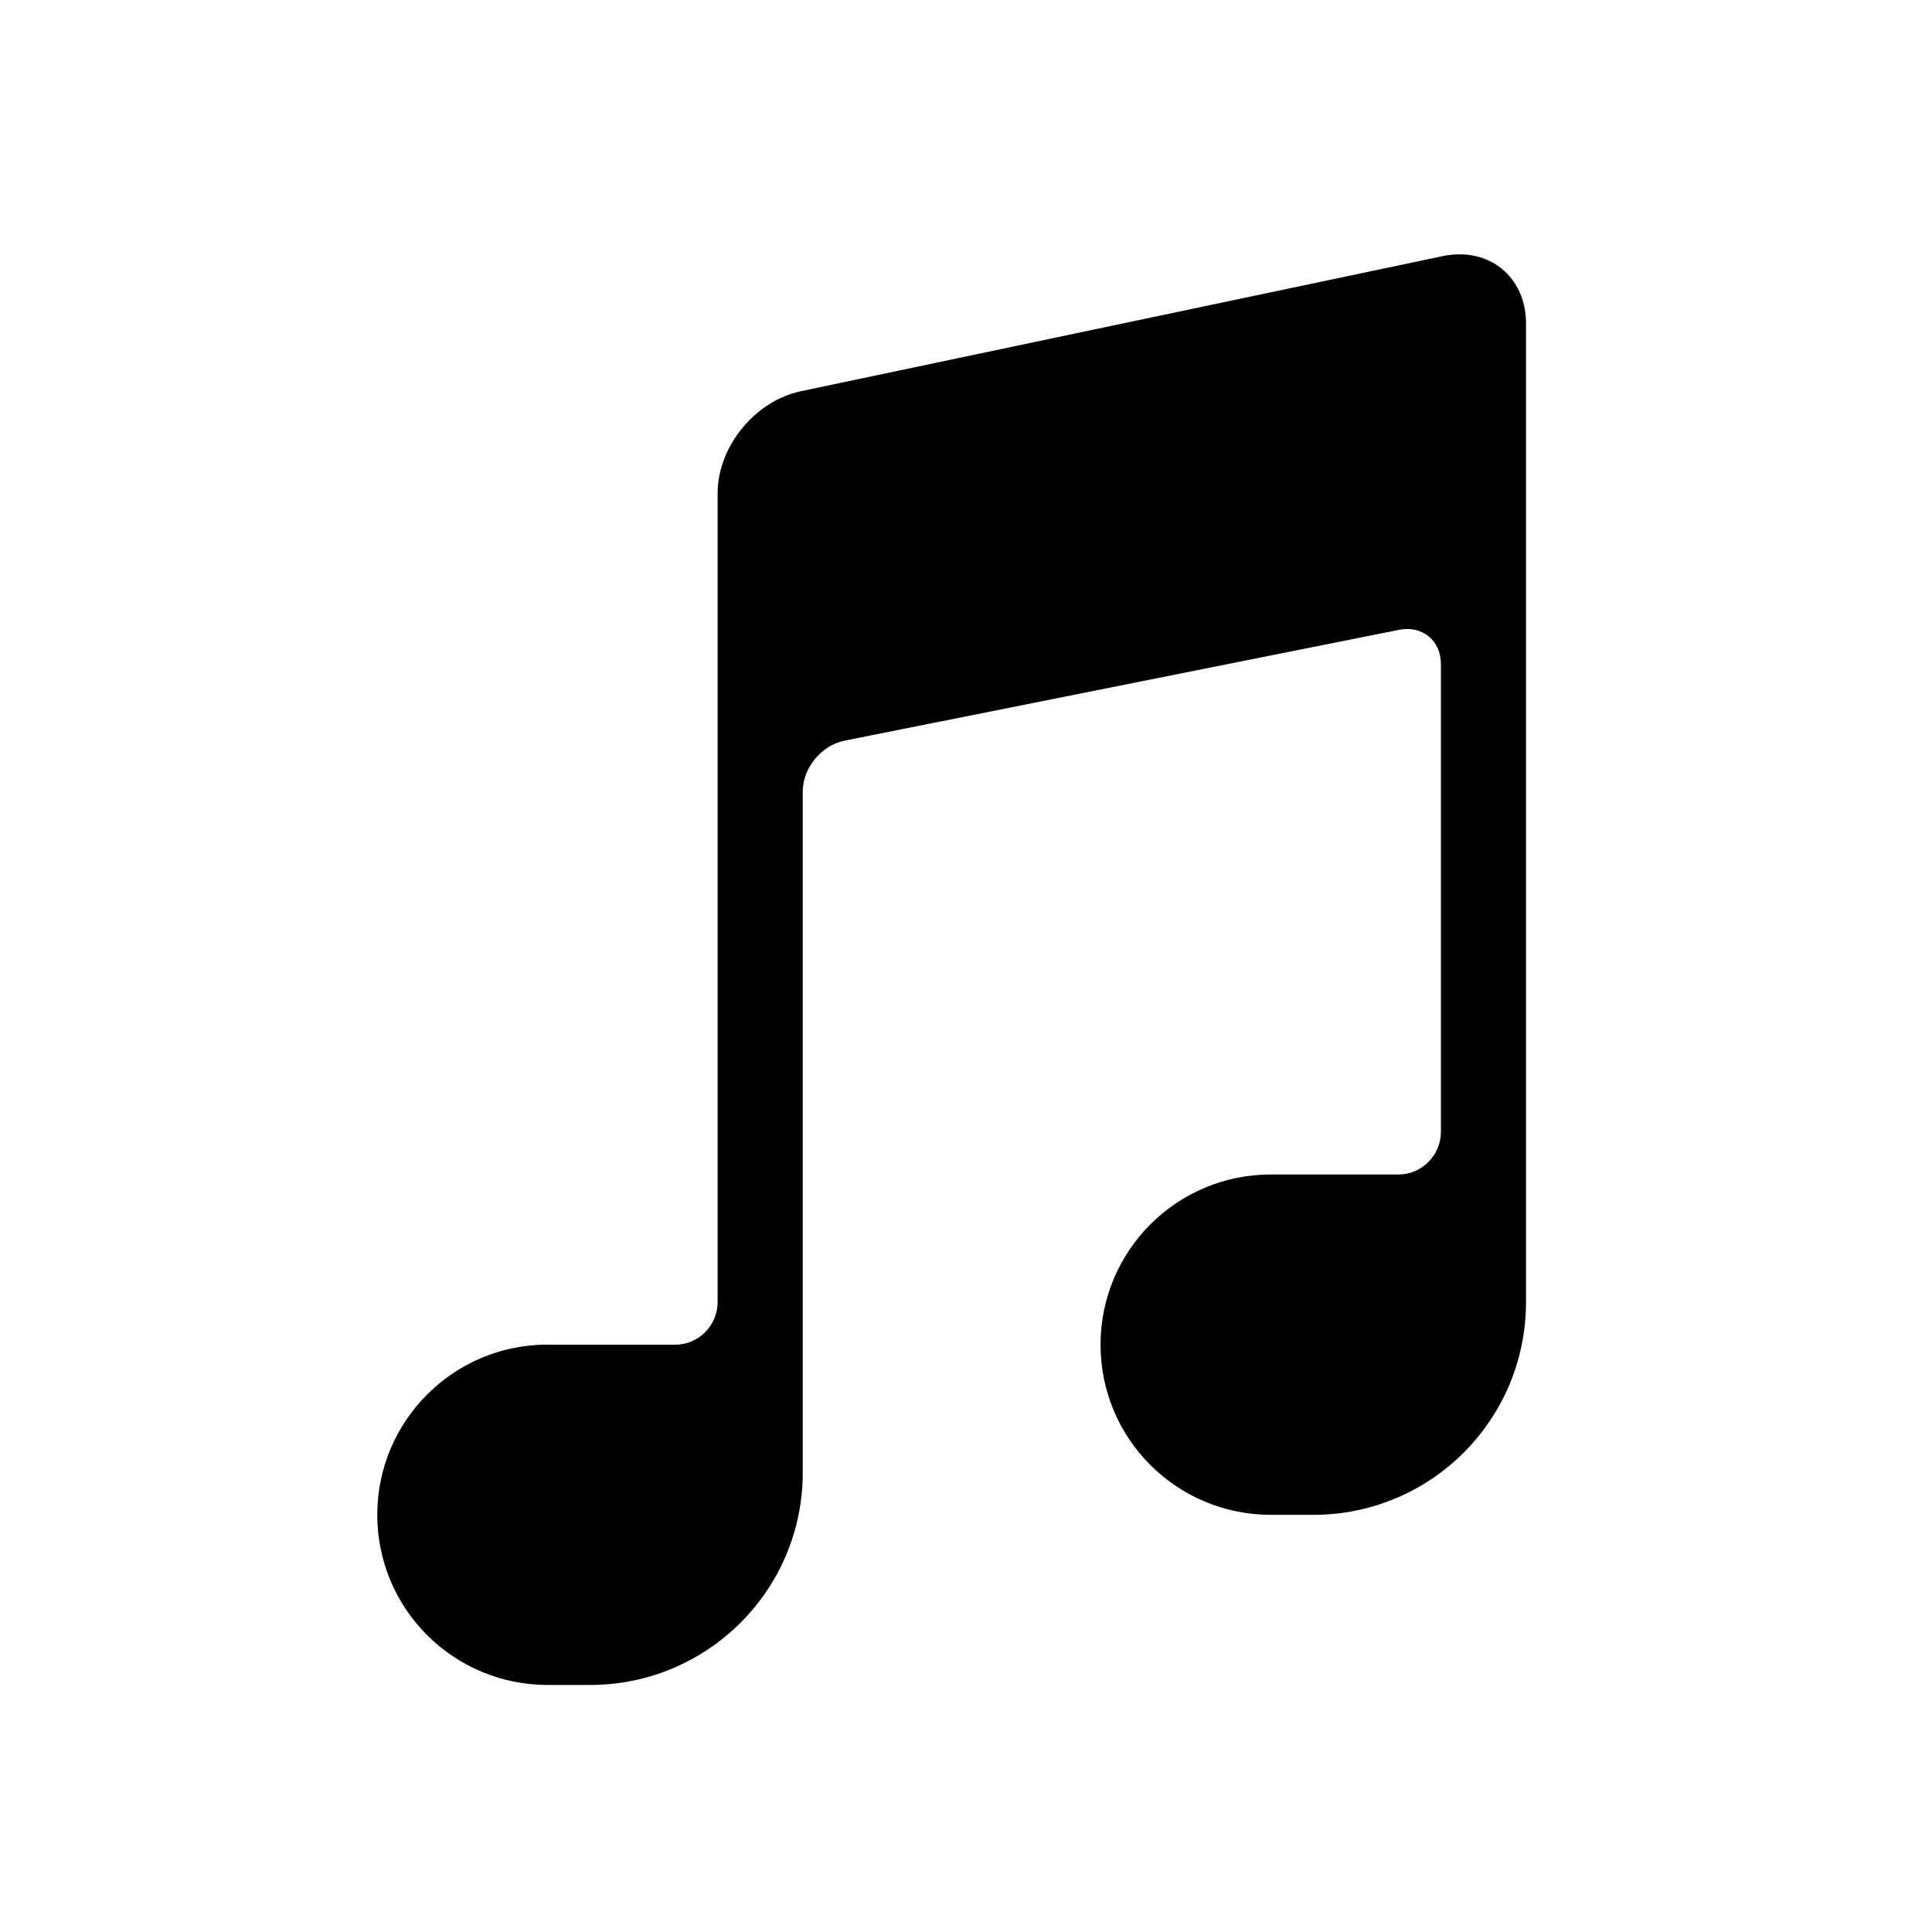
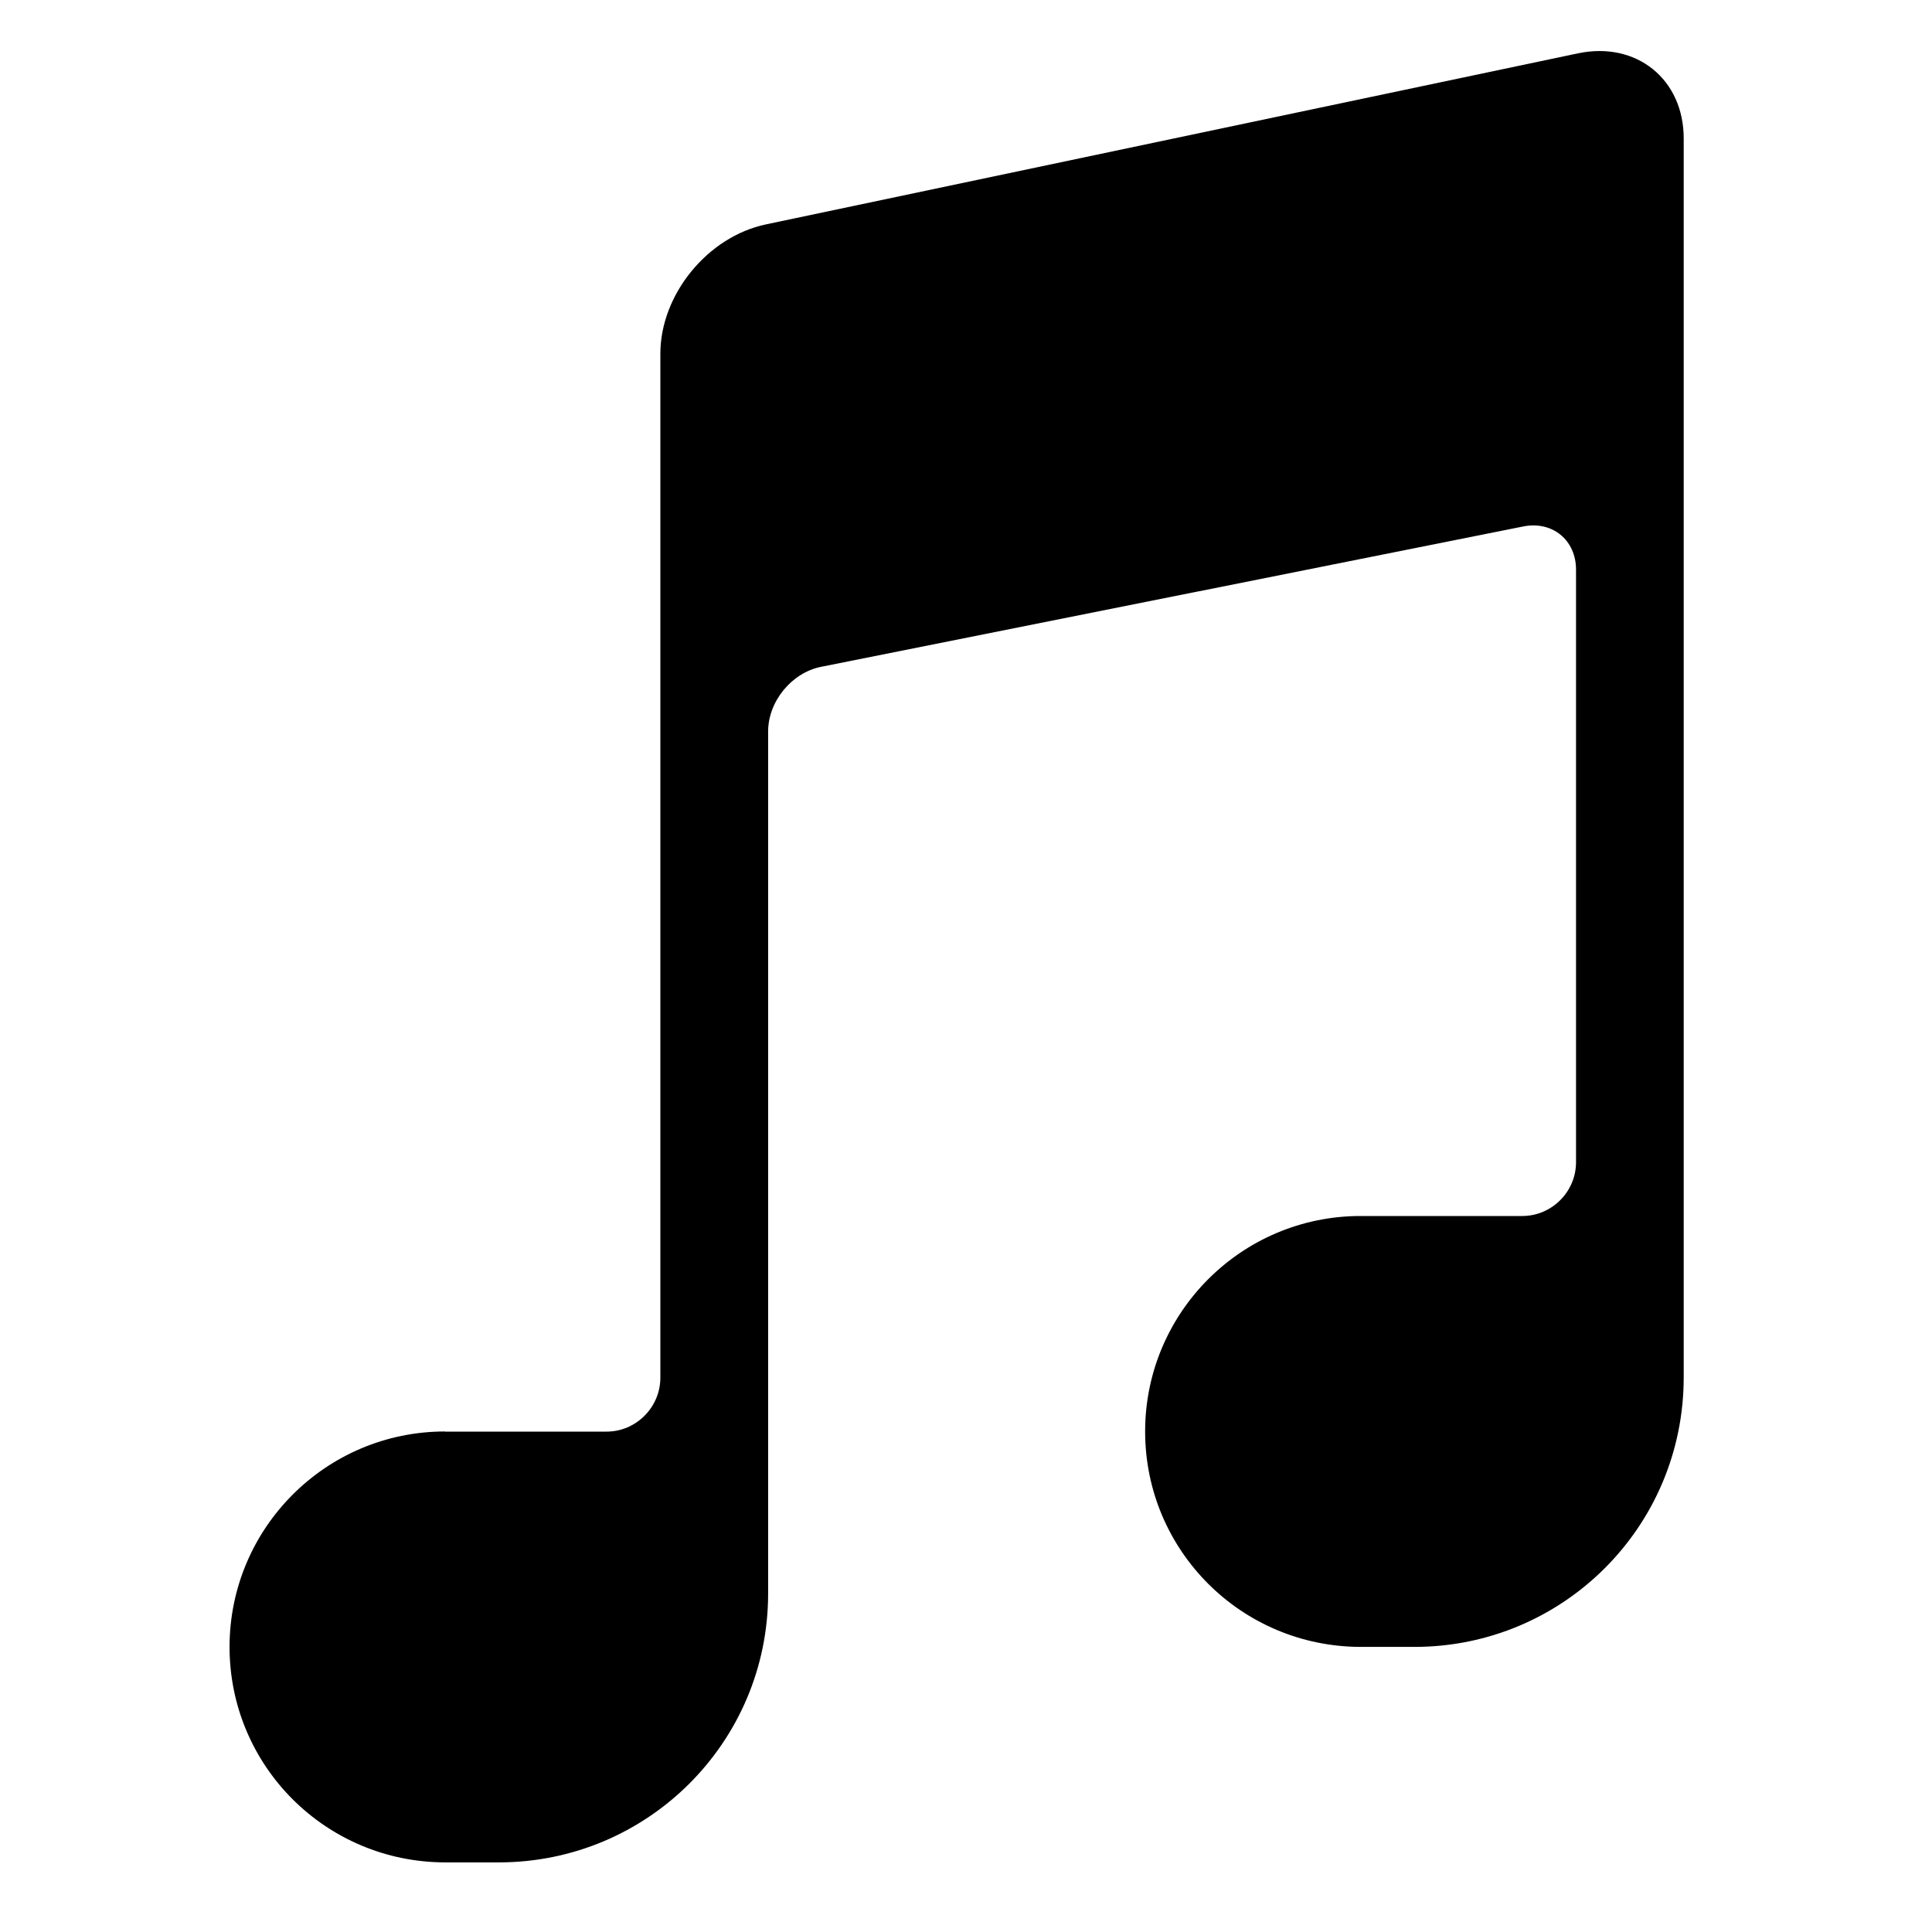
- <svg xmlns="http://www.w3.org/2000/svg" viewBox="0 0 36 36">
-   <path d="m 10.201,25.055 c -1.752,0 -3.171,1.423 -3.171,3.171 0,1.752 1.417,3.171 3.179,3.171 l 0.785,0 c 2.188,0 3.964,-1.768 3.964,-3.957 l 0,-12.688 c 0,-0.438 0.343,-0.864 0.78,-0.951 l 10.331,-2.065 c 0.43,-0.087 0.78,0.198 0.78,0.636 l 0,8.72 c 0,0.438 -0.359,0.793 -0.79,0.793 l -2.381,0 c -1.752,0 -3.171,1.423 -3.171,3.171 0,1.752 1.417,3.171 3.179,3.171 l 0.785,0 c 2.188,0 3.964,-1.768 3.964,-3.967 l 0,-18.235 c 0,-0.872 -0.696,-1.432 -1.555,-1.252 L 14.927,7.289 c -0.859,0.18 -1.555,1.032 -1.555,1.904 l 0,15.07 c 0,0.438 -0.359,0.794 -0.79,0.794 l -2.381,0 z" style="fill:#000000;fill-rule:evenodd" />
+ <svg xmlns="http://www.w3.org/2000/svg" viewBox="0 0 60 60" id="svg2" version="1.1" width="100%" height="100%">
+   <defs id="defs8" />
+   <path d="m 13.82,44.456 c -3.697,0 -6.691,3.002 -6.691,6.691 0,3.697 2.991,6.691 6.707,6.691 l 1.656,0 c 4.617,0 8.363,-3.73 8.363,-8.35 l 0,-26.773 c 0,-0.925 0.724,-1.823 1.646,-2.007 l 21.798,-4.357 c 0.908,-0.184 1.646,0.418 1.646,1.341 l 0,18.399 c 0,0.925 -0.758,1.673 -1.668,1.673 l -5.023,0 c -3.697,0 -6.691,3.002 -6.691,6.691 0,3.697 2.991,6.691 6.707,6.691 l 1.656,0 c 4.617,0 8.363,-3.73 8.363,-8.37 l 0,-38.477 c 0,-1.84 -1.469,-3.023 -3.282,-2.643 l -25.217,5.312 c -1.813,0.38 -3.282,2.178 -3.282,4.018 l 0,31.798 c 0,0.925 -0.758,1.676 -1.668,1.676 l -5.023,0 z" style="fill:#000000;fill-rule:evenodd" id="path4" />
</svg>
